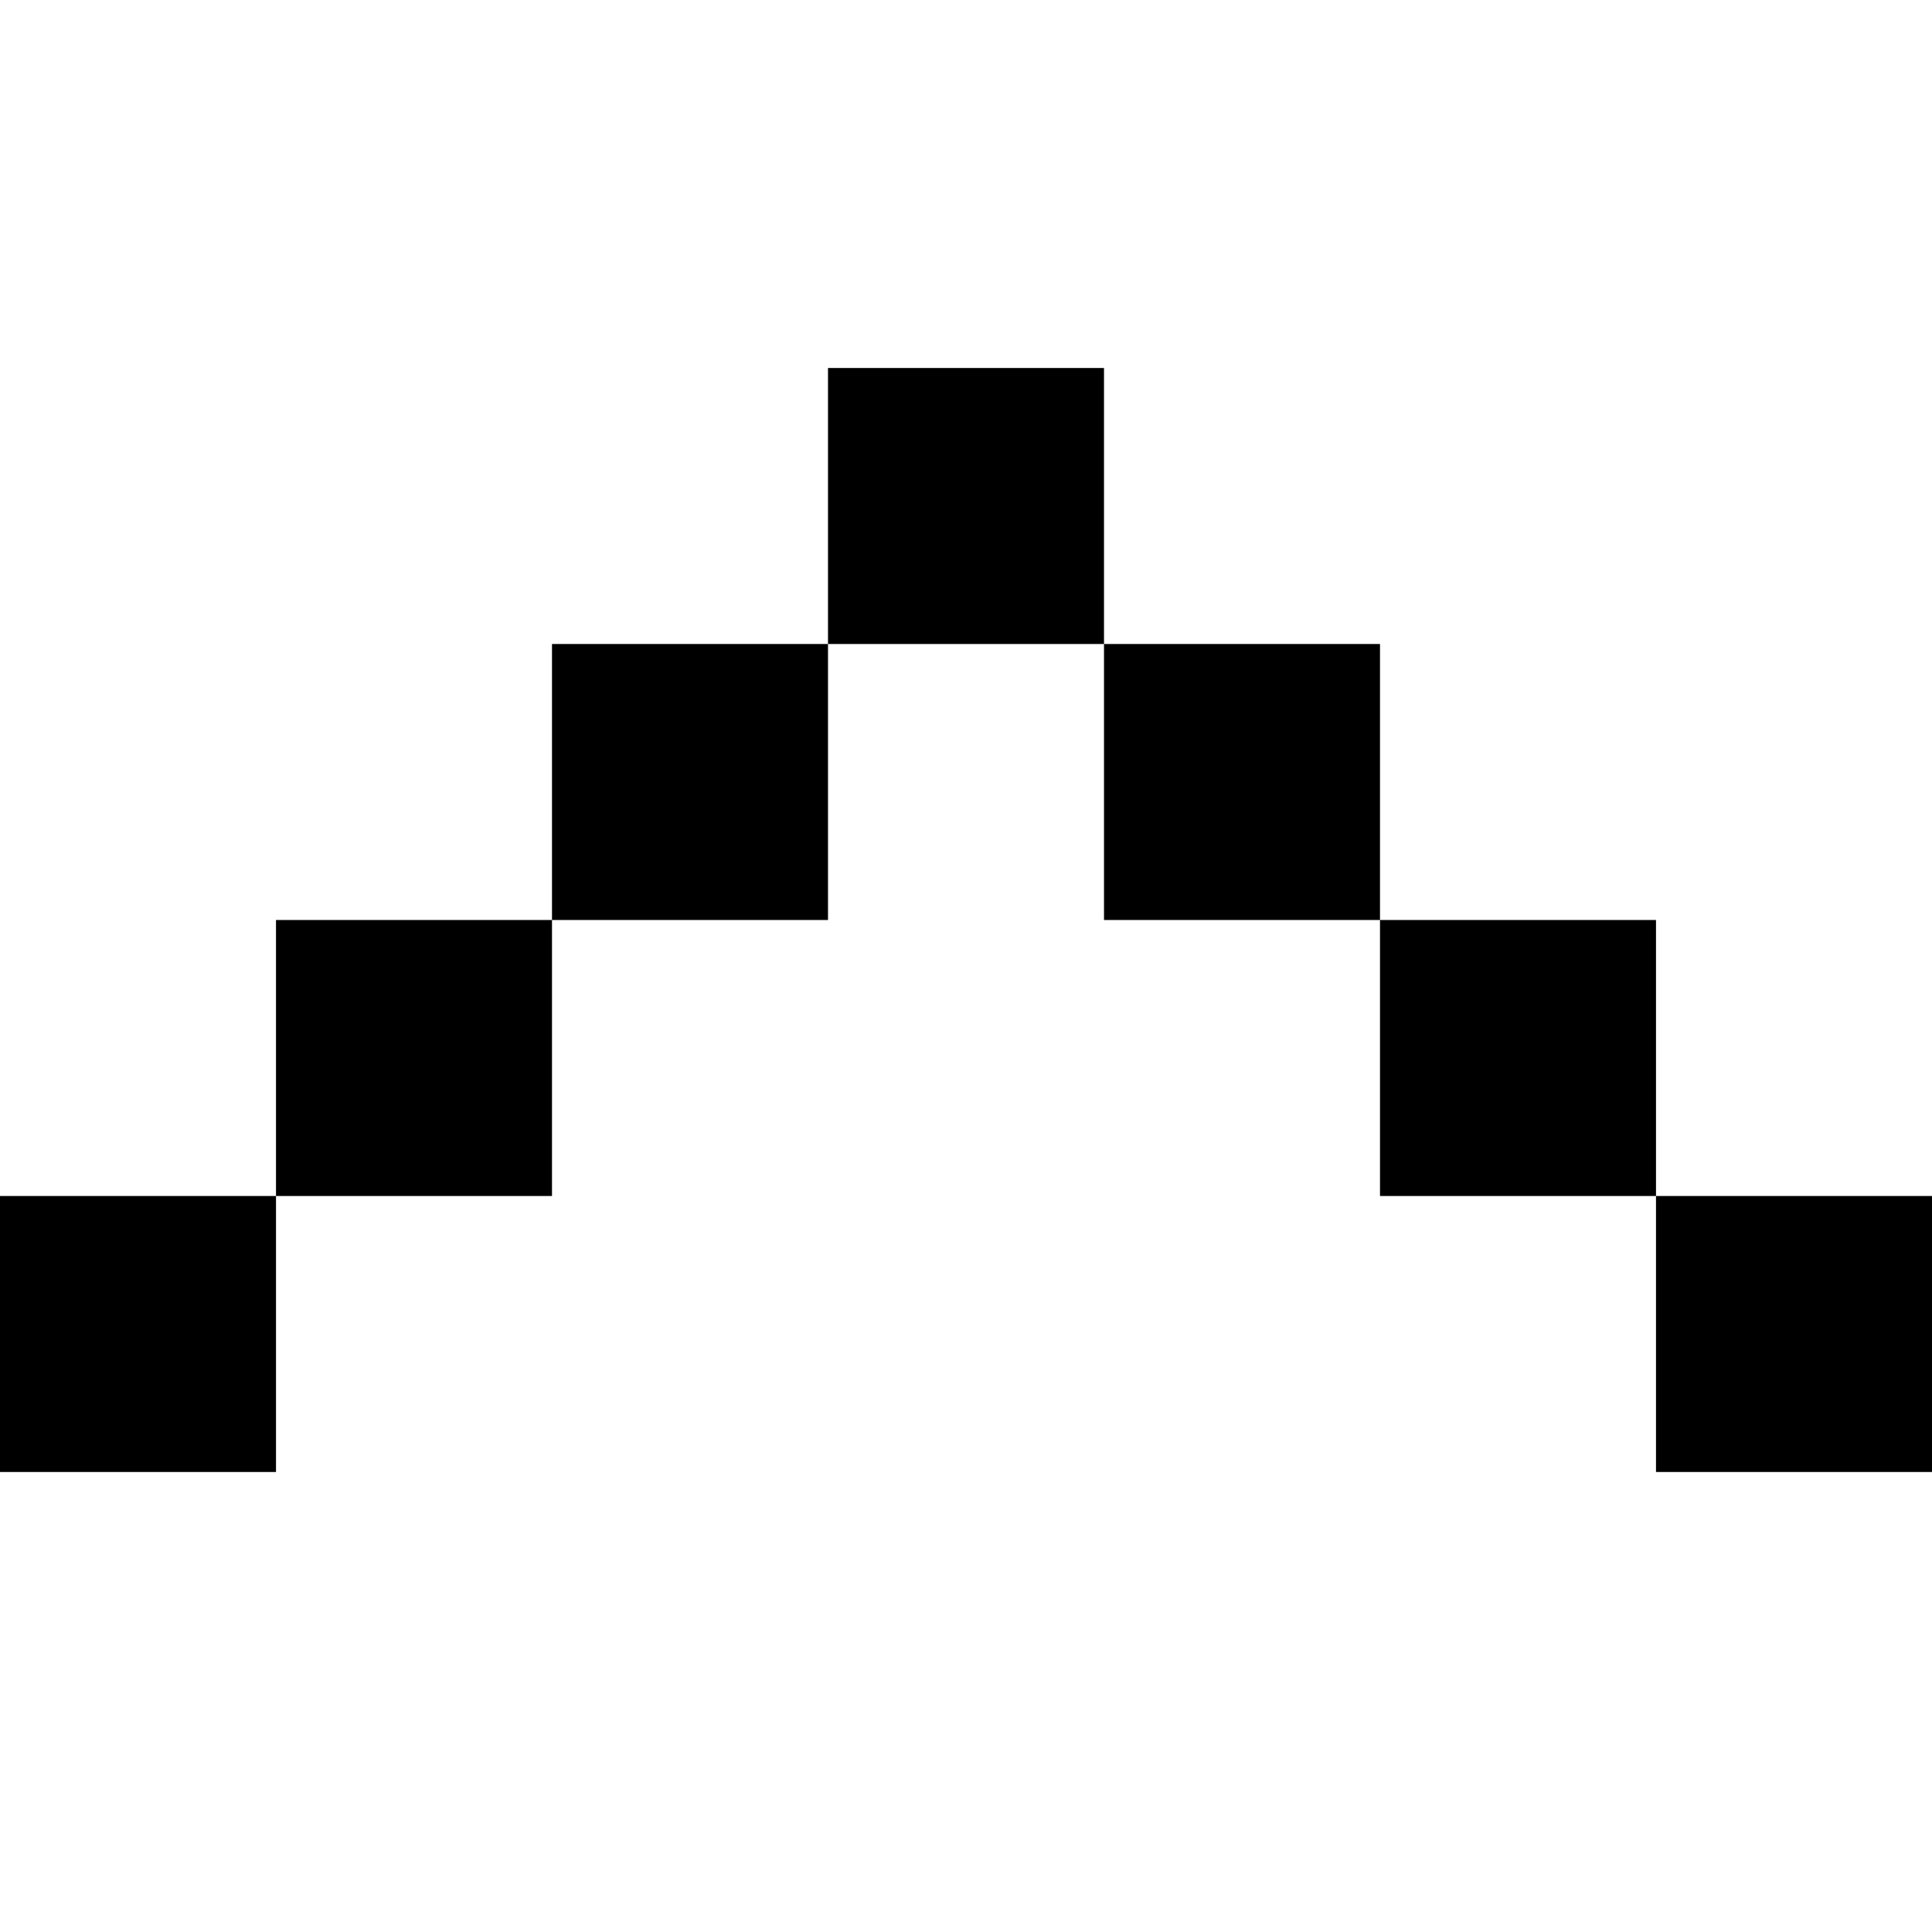
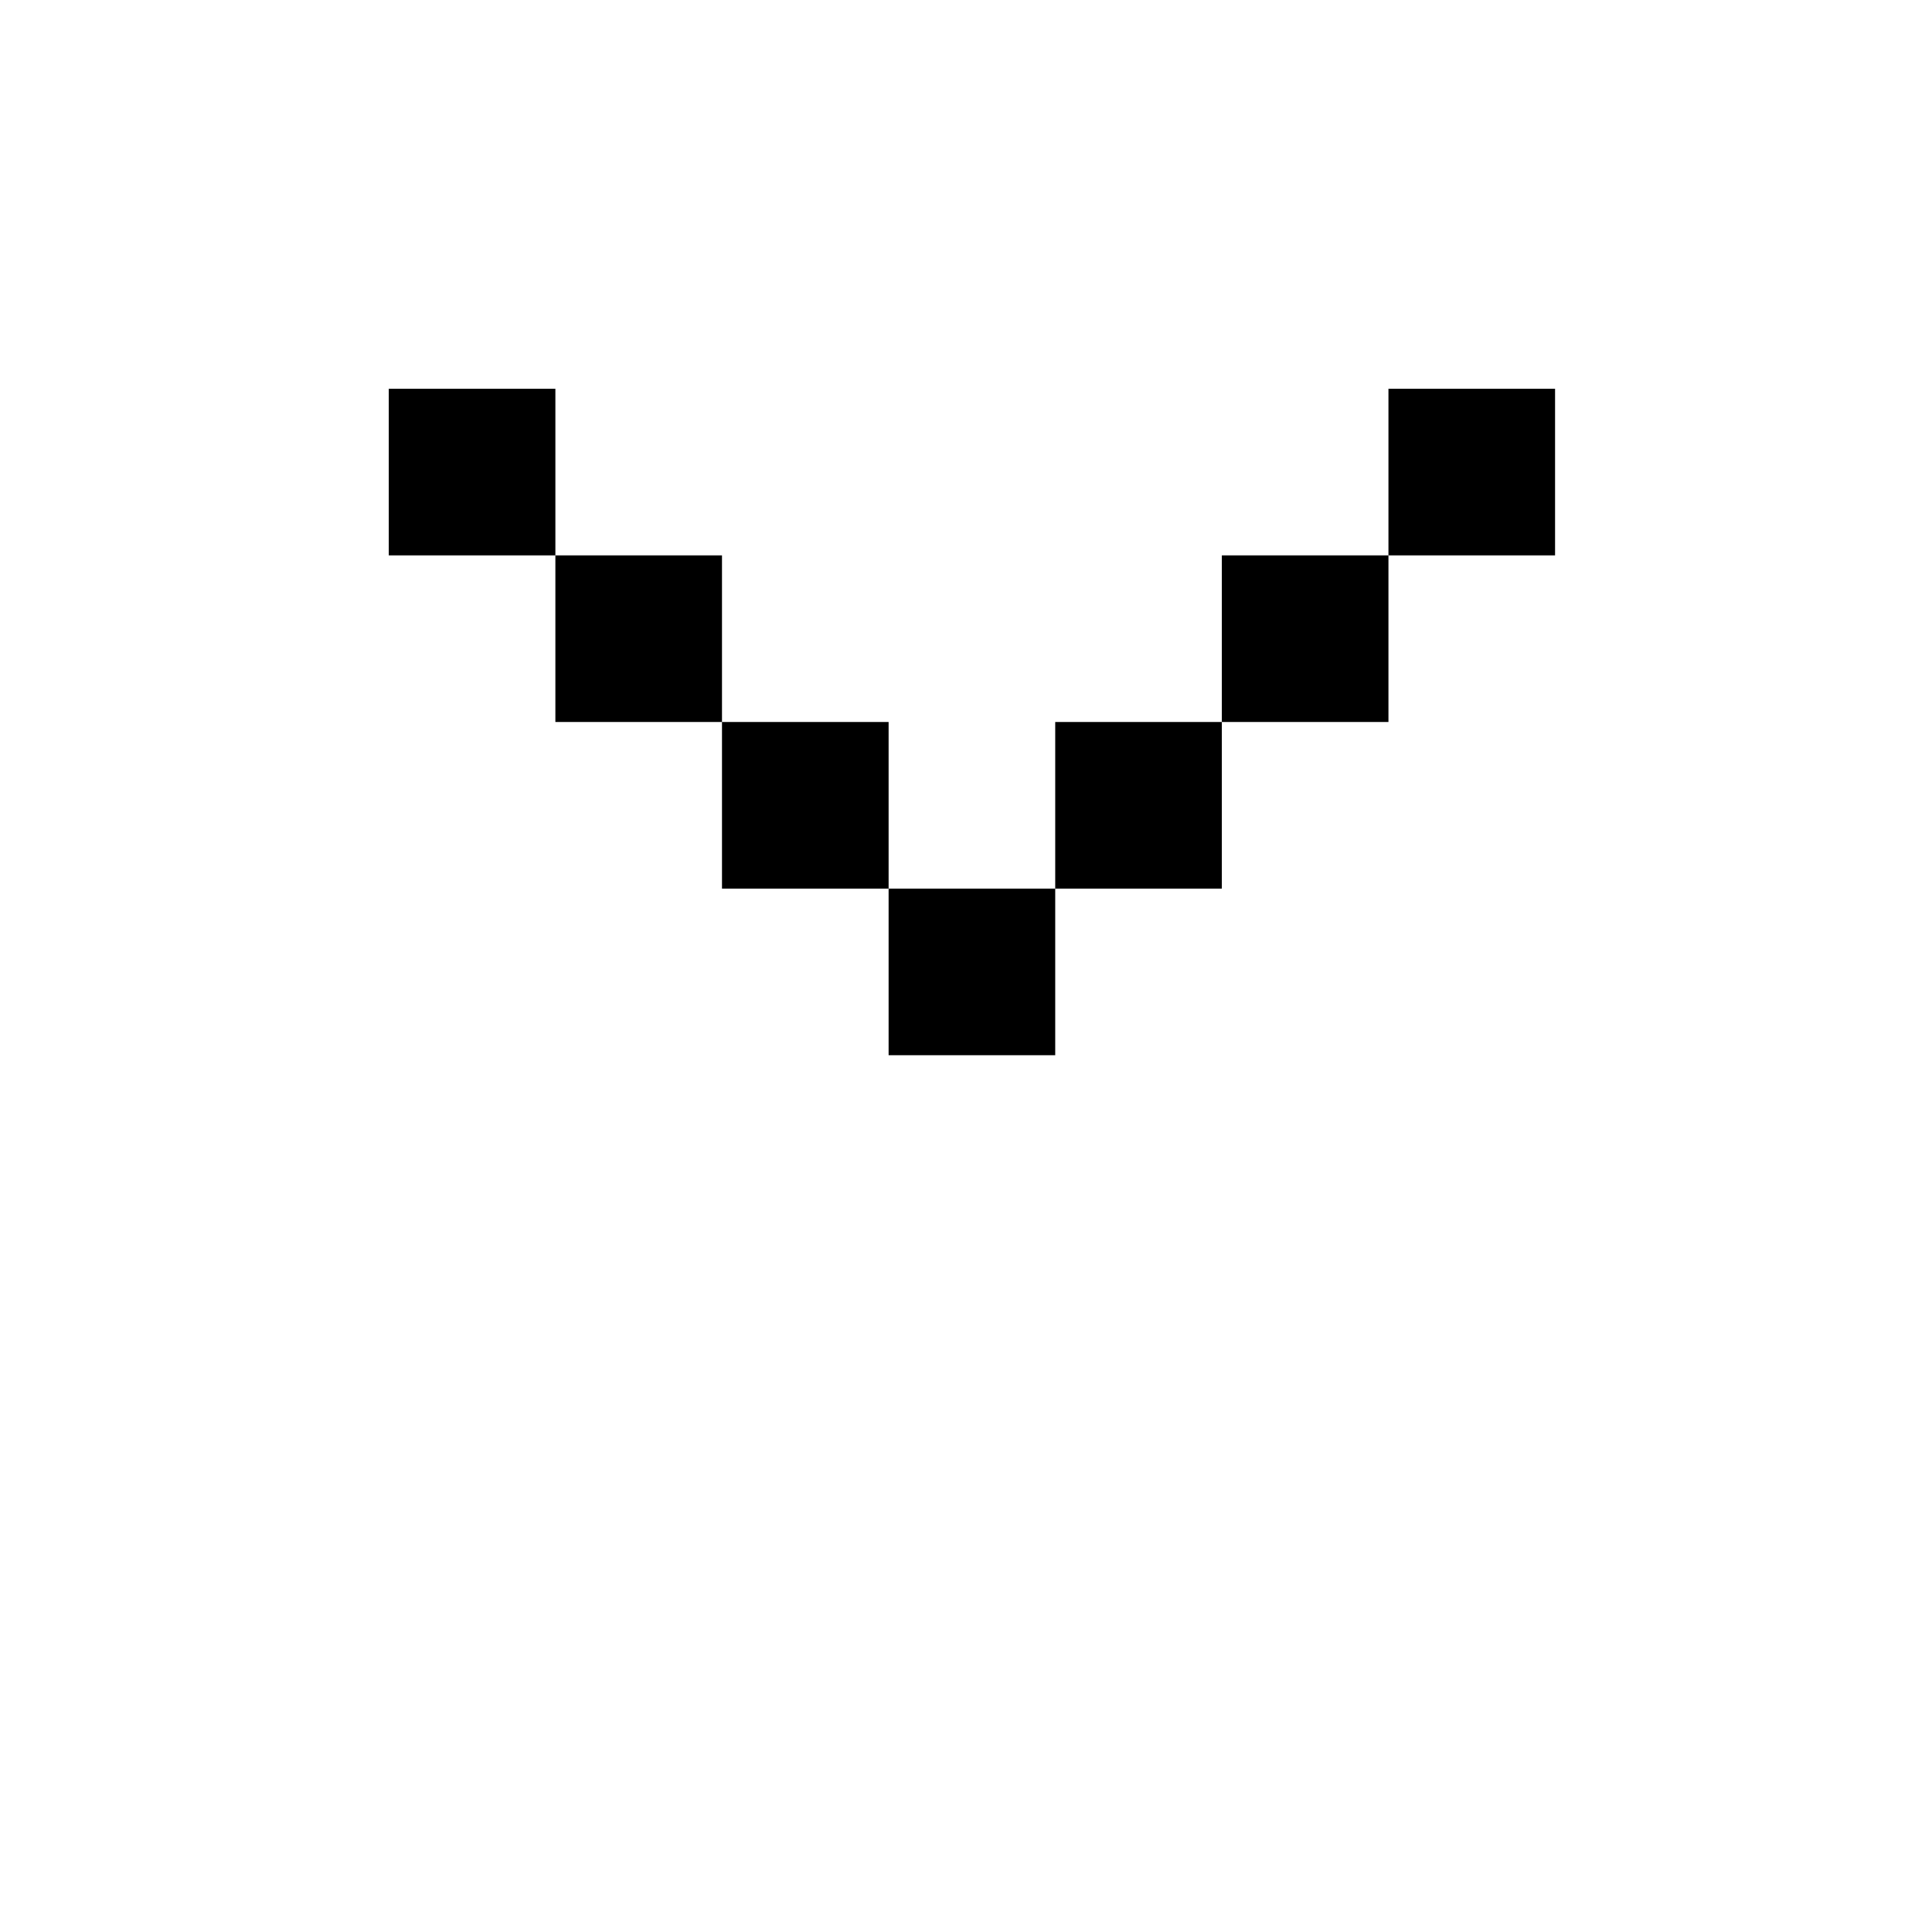
- <svg xmlns="http://www.w3.org/2000/svg" width="21" aria-label="More" height="21" viewBox="0 0 21 21" fill="none">
-   <path d="M9 7H12V10H15V7H12V4H9V7H6V10H9V7ZM3 13V10H6V13H3ZM3 13V16H0V13H3ZM18 13V10H15V13H18ZM18 13V16H21V13H18Z" fill="currentColor" />
+ <svg xmlns="http://www.w3.org/2000/svg" fill="none" aria-label="Close" viewBox="0 0 34.787 34.787">
+   <path d="m16 16 3 0v-3l3 0 0 3-3 0 0 3-3 0 0-3-3 0 0-3 3 0 0 3zm-6-6v3l3 0 0-3-3 0zm0 0 0-3-3 0v3l3 0zm15 0 0 3-3 0v-3l3 0zm0 0 0-3 3 0 0 3-3 0z" fill="currentColor" />
</svg>
